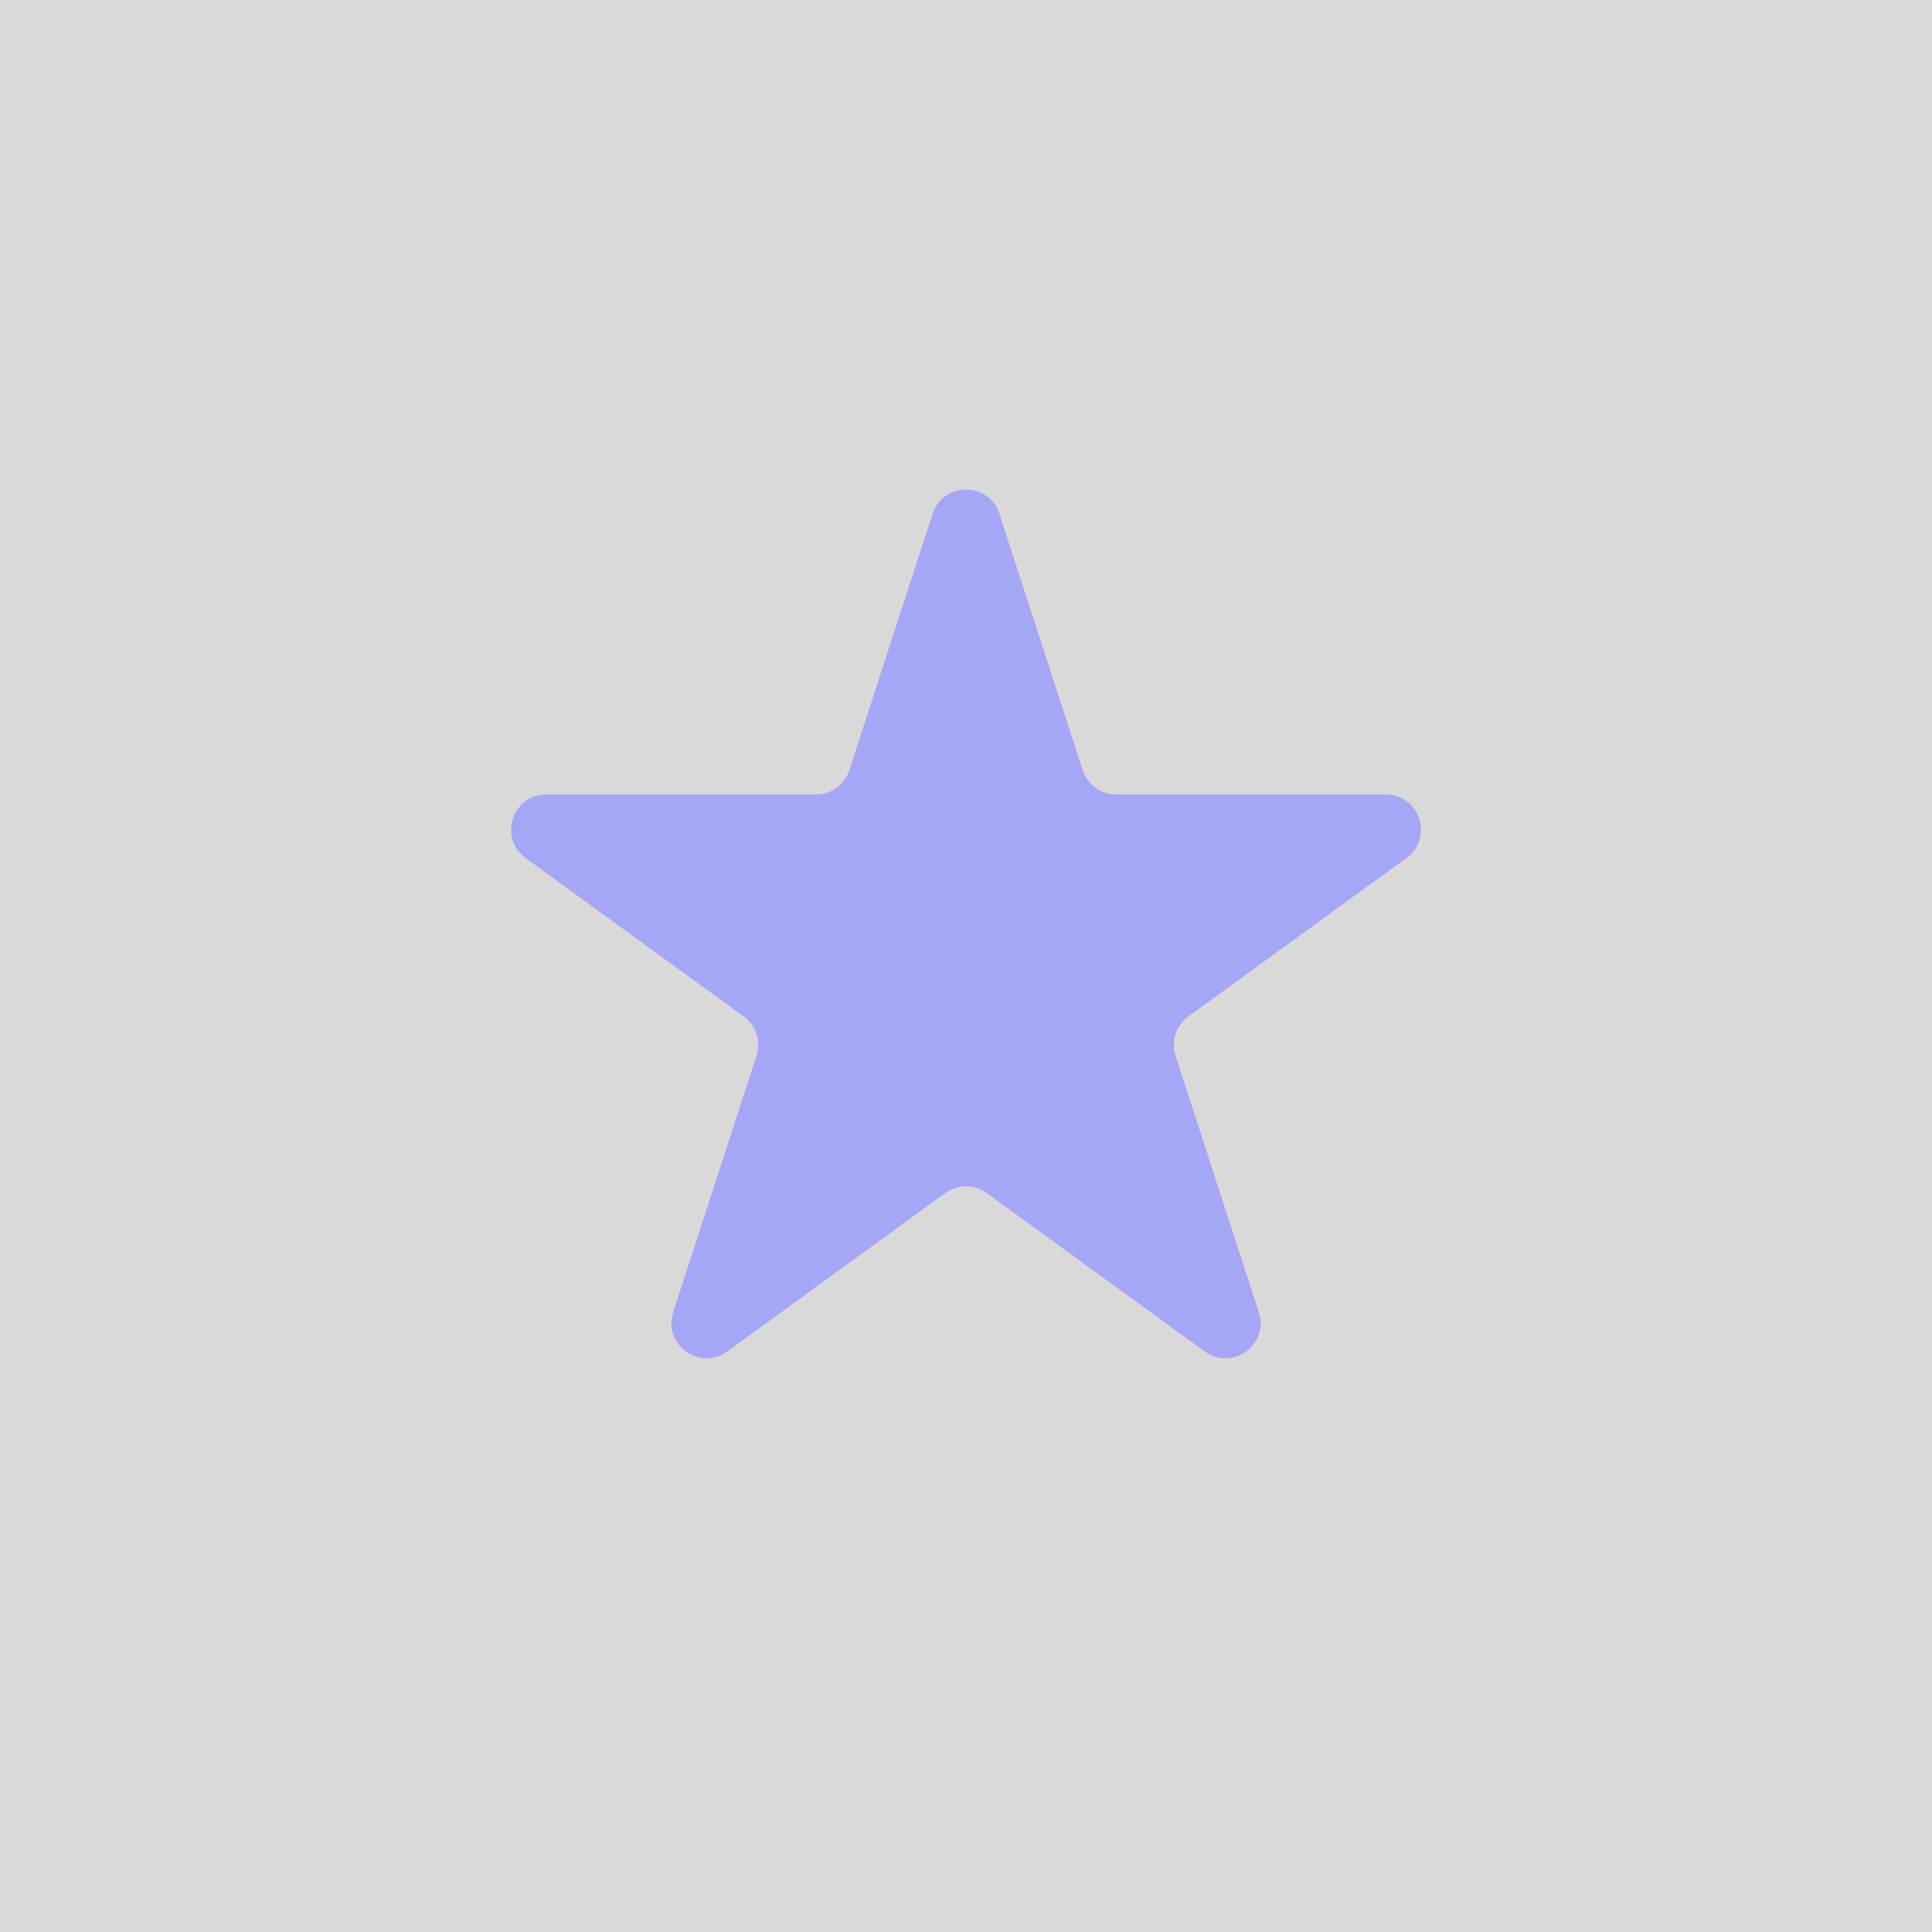
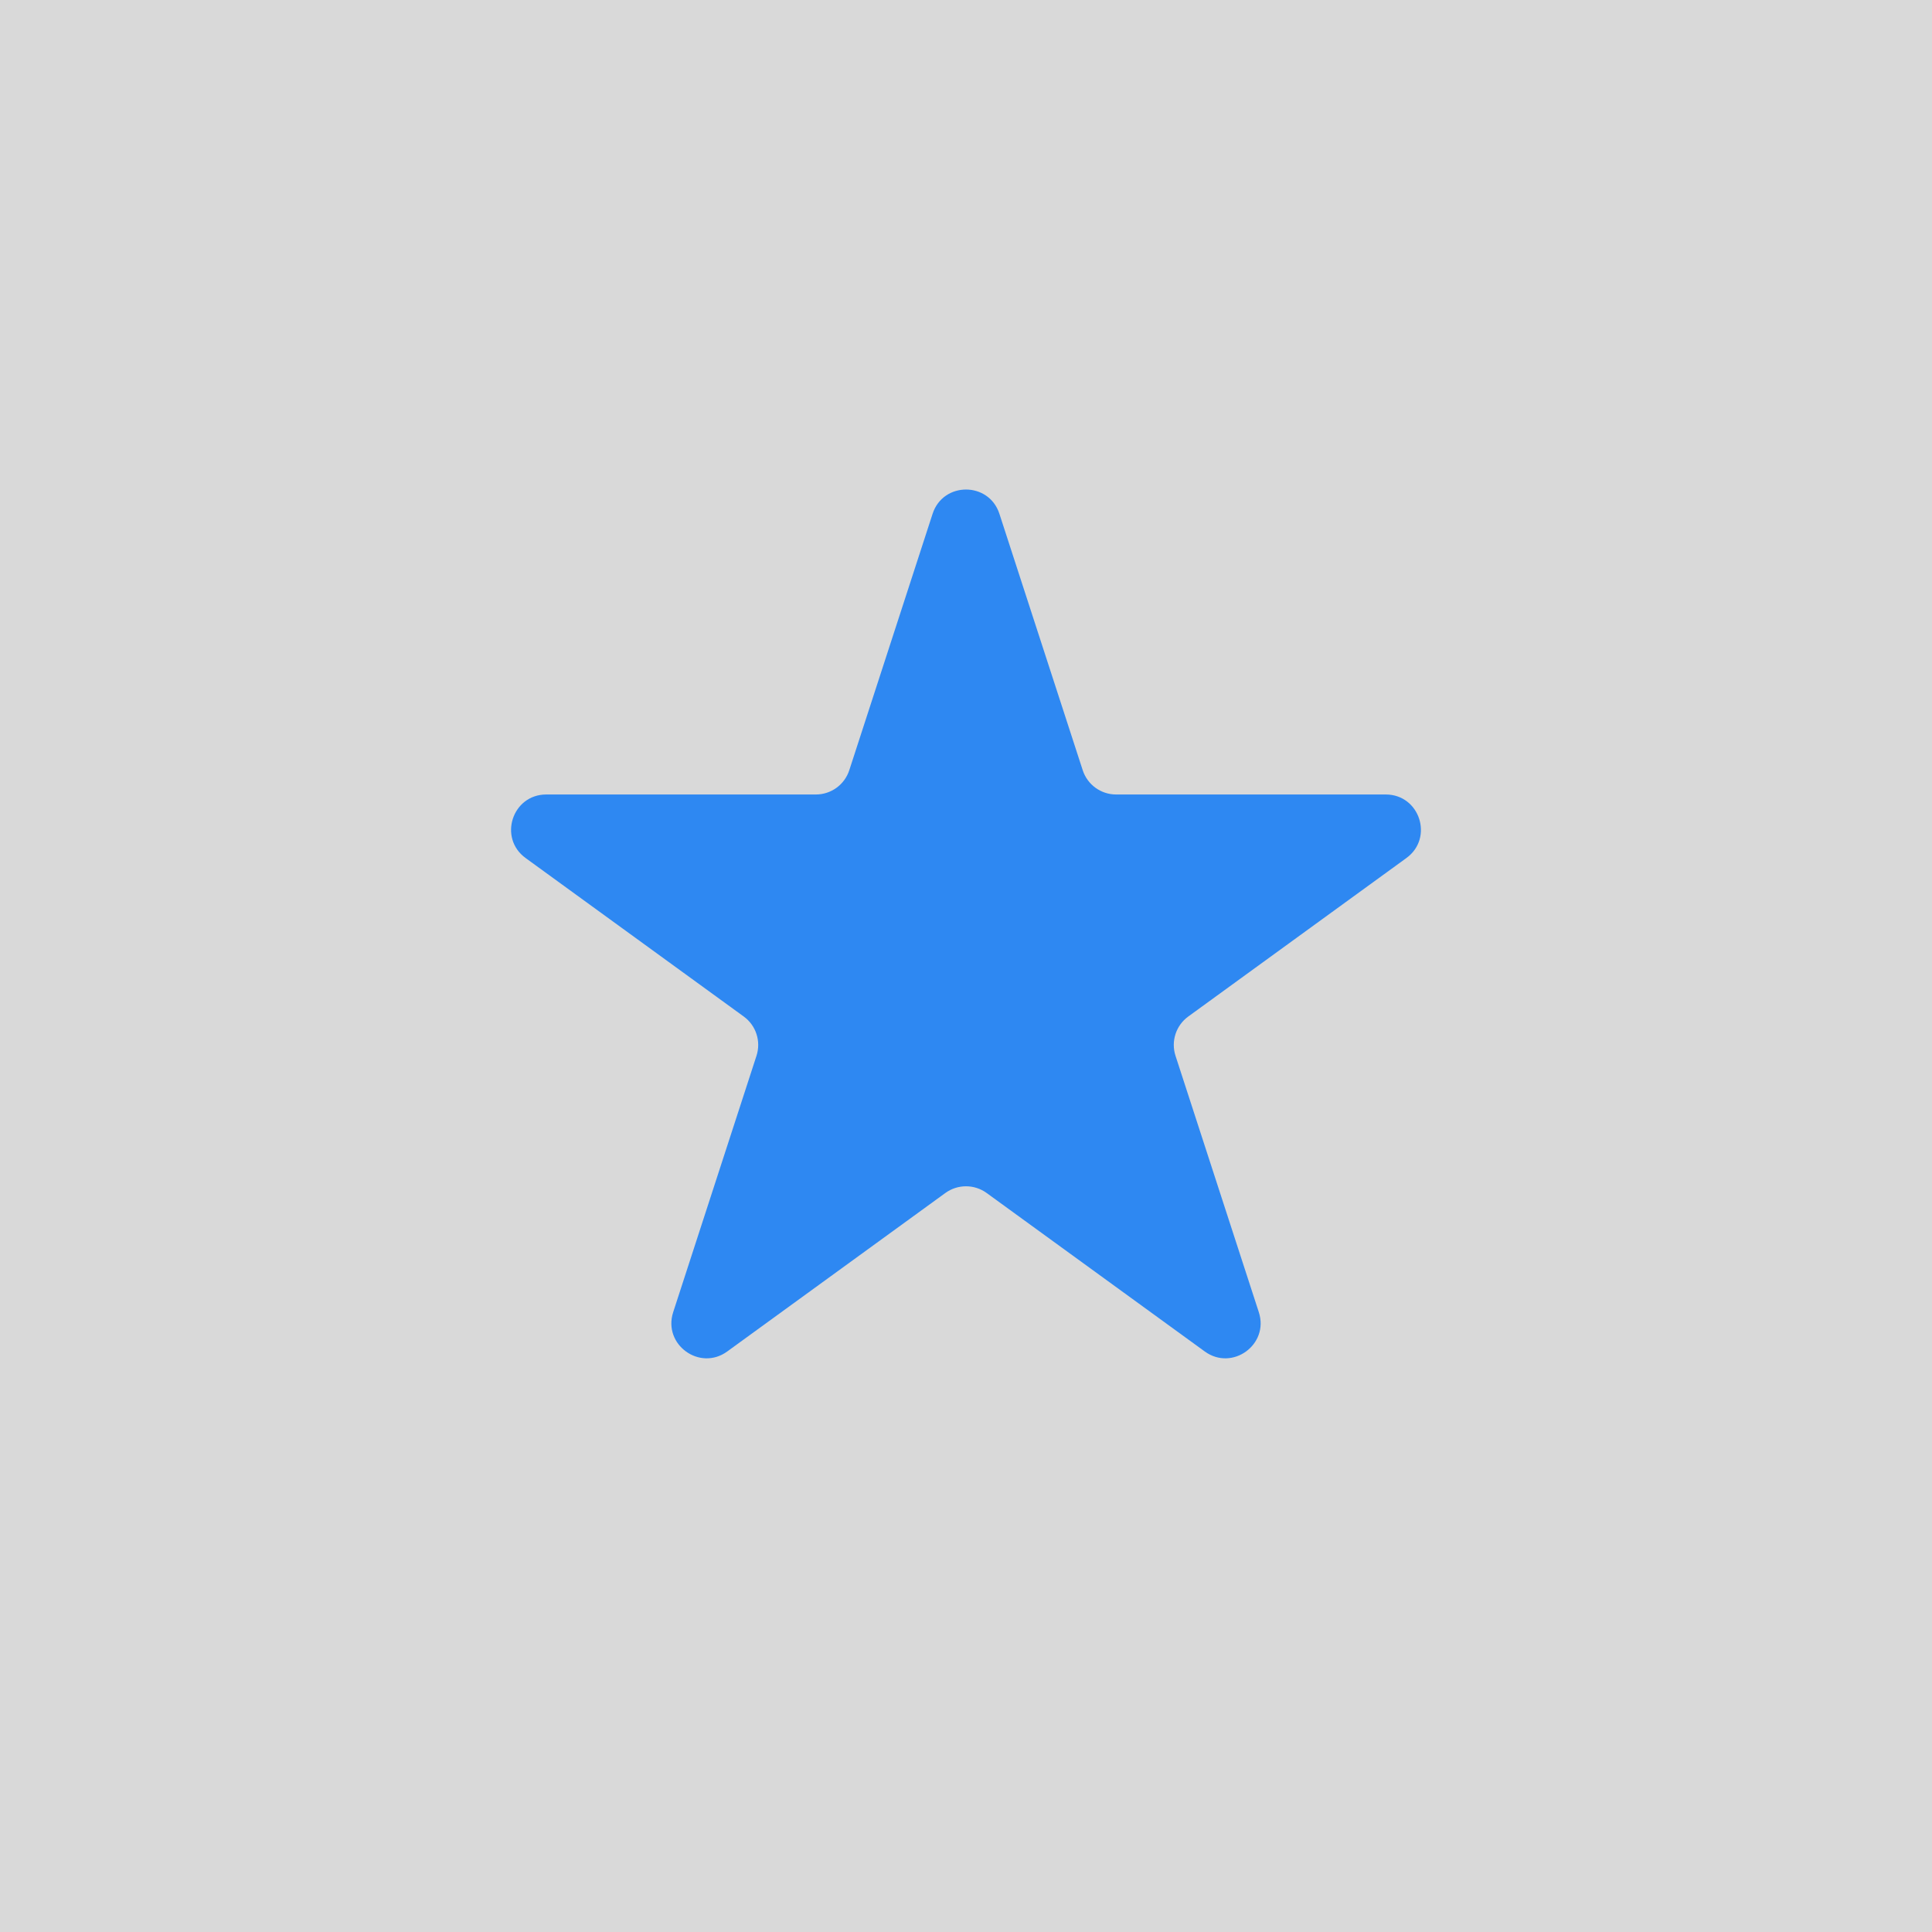
<svg xmlns="http://www.w3.org/2000/svg" width="550" height="550" viewBox="0 0 550 550" fill="none">
  <rect width="550" height="550" fill="#D9D9D9" />
-   <path d="M265.489 146.271C268.483 137.057 281.517 137.057 284.511 146.271L308.228 219.265C309.567 223.386 313.406 226.175 317.739 226.175L394.49 226.175C404.177 226.175 408.205 238.571 400.368 244.265L338.275 289.379C334.77 291.925 333.303 296.439 334.642 300.559L358.36 373.554C361.353 382.767 350.808 390.429 342.971 384.735L280.878 339.621C277.373 337.075 272.627 337.075 269.122 339.621L207.029 384.735C199.192 390.429 188.647 382.767 191.64 373.554L215.358 300.559C216.697 296.439 215.23 291.925 211.725 289.379L149.632 244.265C141.795 238.571 145.823 226.175 155.51 226.175L232.261 226.175C236.594 226.175 240.433 223.386 241.772 219.265L265.489 146.271Z" fill="#A5A6F6" />
+   <path d="M265.489 146.271C268.483 137.057 281.517 137.057 284.511 146.271L308.228 219.265C309.567 223.386 313.406 226.175 317.739 226.175L394.49 226.175C404.177 226.175 408.205 238.571 400.368 244.265L338.275 289.379C334.77 291.925 333.303 296.439 334.642 300.559L358.36 373.554C361.353 382.767 350.808 390.429 342.971 384.735L280.878 339.621C277.373 337.075 272.627 337.075 269.122 339.621L207.029 384.735C199.192 390.429 188.647 382.767 191.64 373.554L215.358 300.559C216.697 296.439 215.23 291.925 211.725 289.379L149.632 244.265C141.795 238.571 145.823 226.175 155.51 226.175L232.261 226.175C236.594 226.175 240.433 223.386 241.772 219.265L265.489 146.271Z" fill="#2E88F2" />
</svg>
